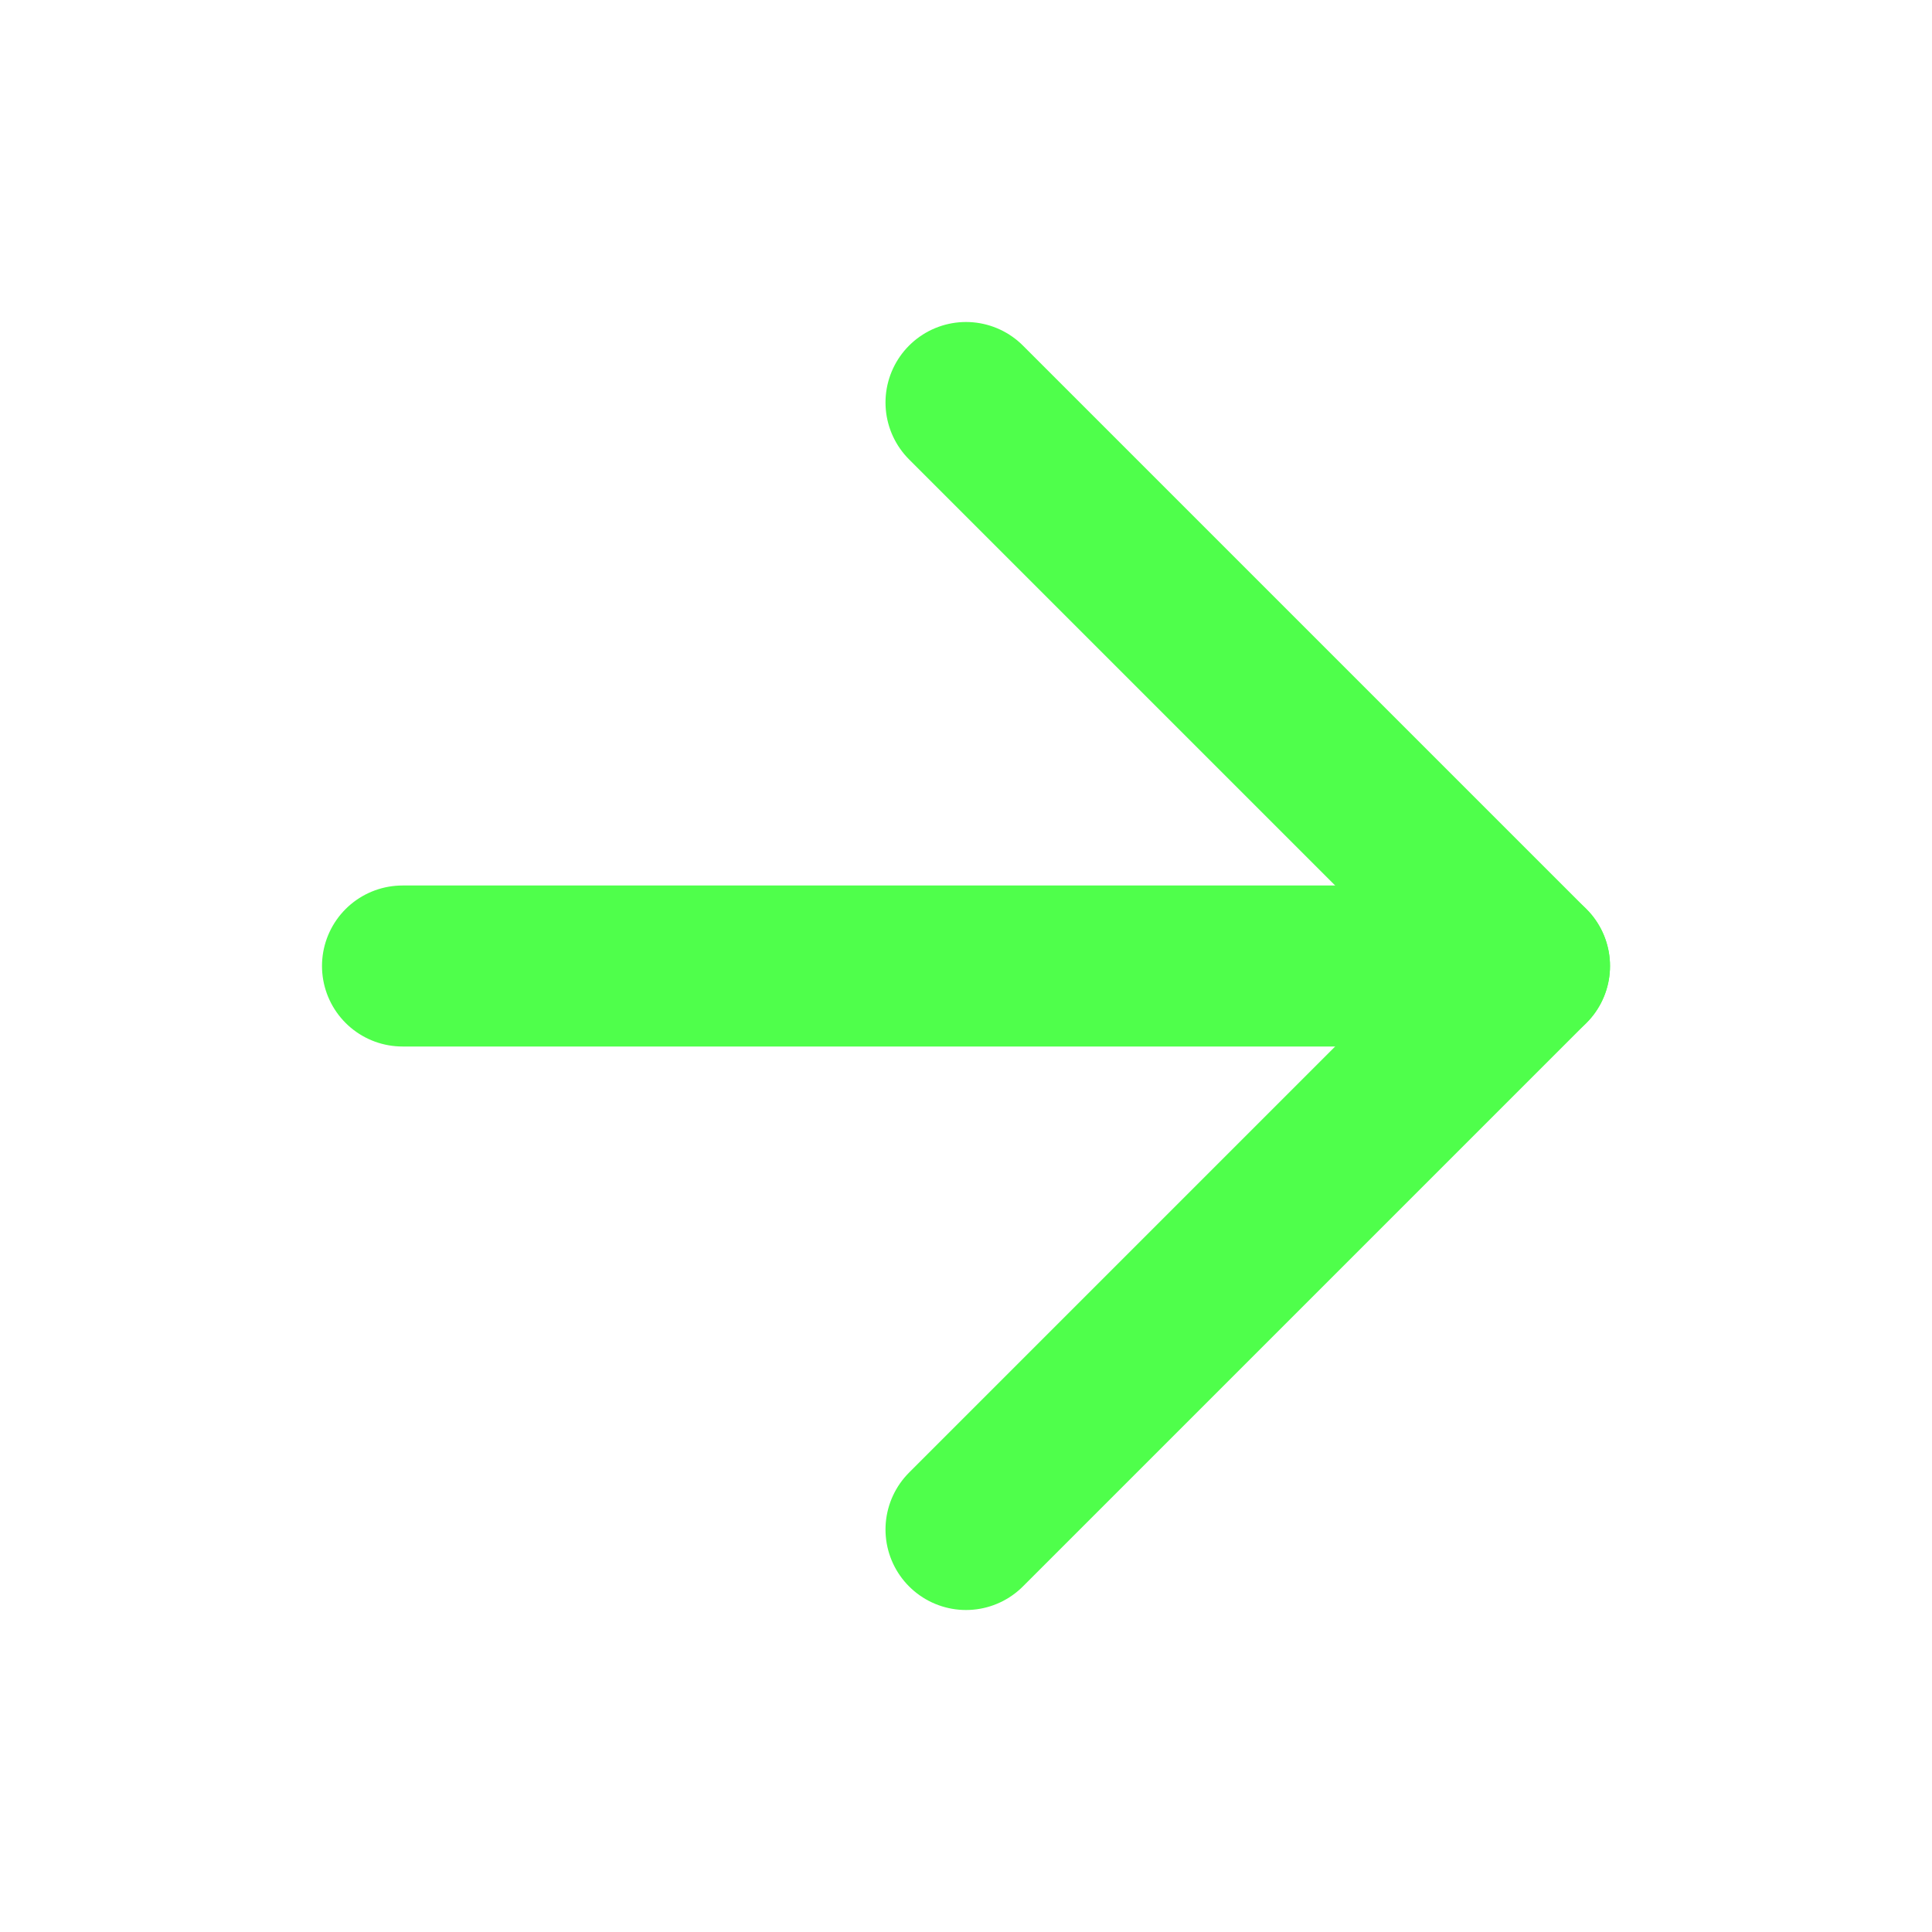
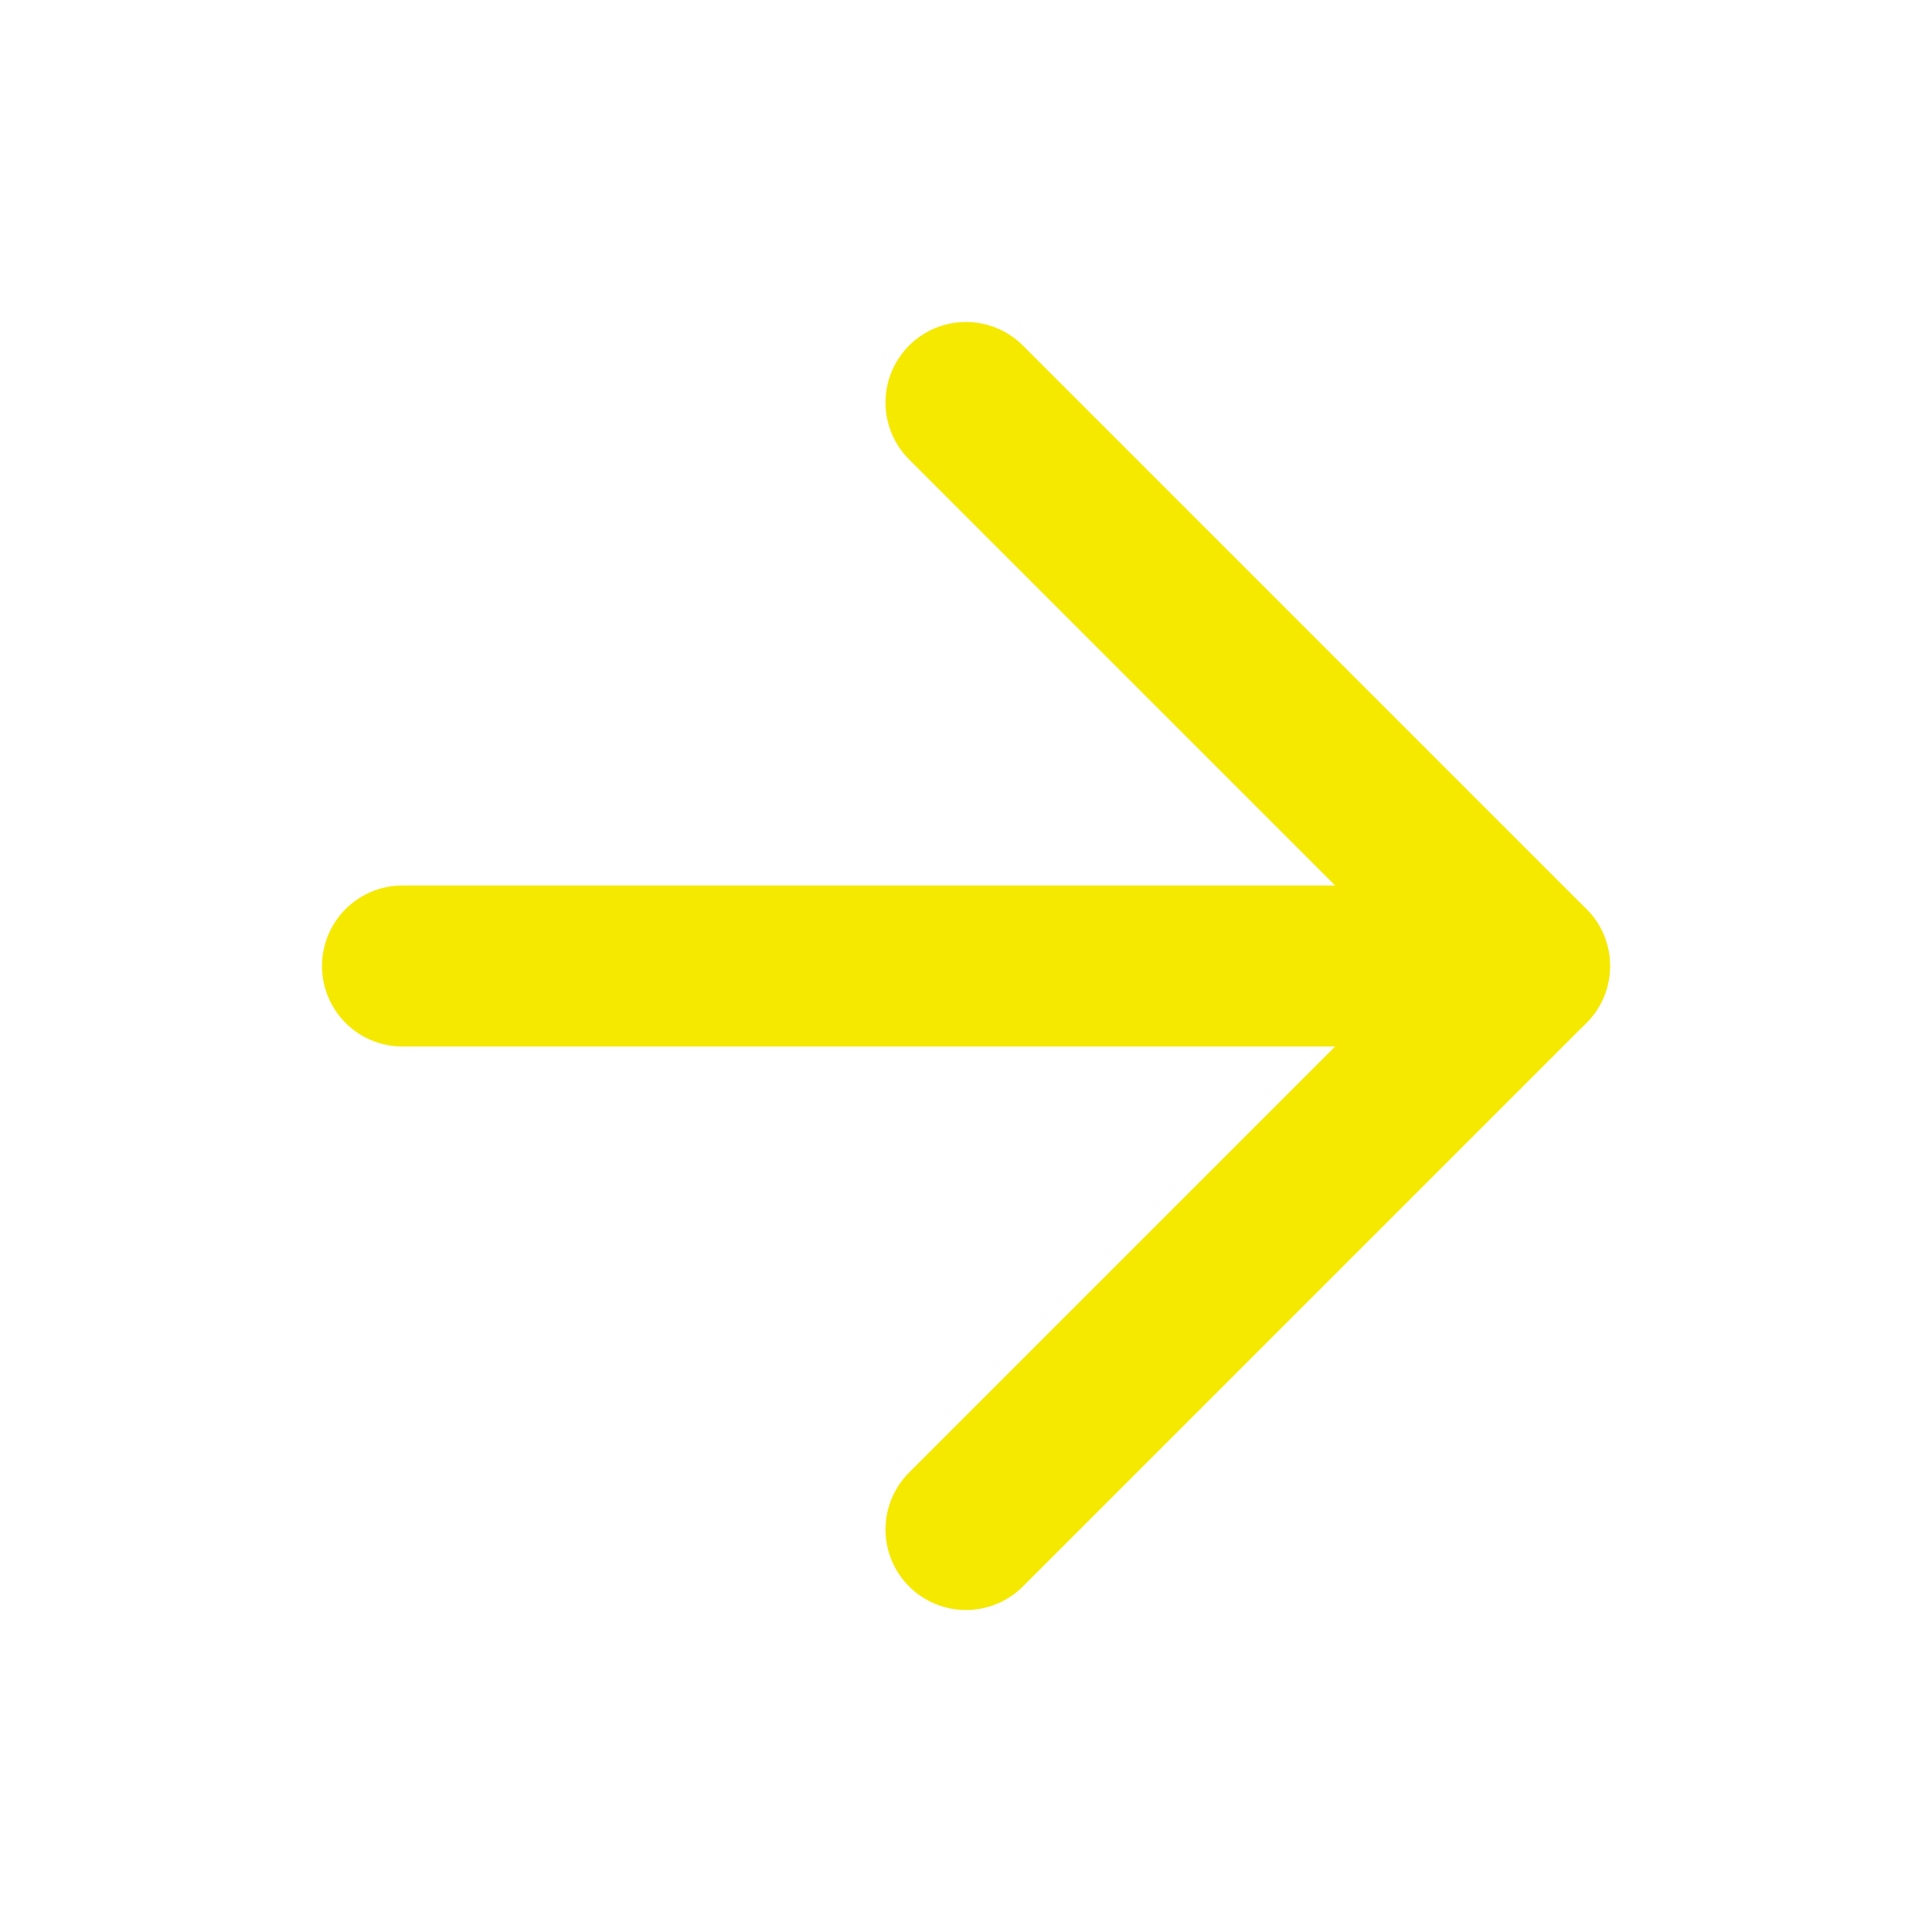
<svg xmlns="http://www.w3.org/2000/svg" width="24" height="24" viewBox="0 0 24 24" fill="none">
-   <path d="M5 12H19" stroke="#4FFF4B" stroke-width="2" stroke-linecap="round" stroke-linejoin="round" />
-   <path d="M12 5L19 12L12 19" stroke="#4FFF4B" stroke-width="2" stroke-linecap="round" stroke-linejoin="round" />
+   <path d="M5 12H19" stroke="#F5E900" stroke-width="2" stroke-linecap="round" stroke-linejoin="round" />
+   <path d="M12 5L19 12L12 19" stroke="#F5E900" stroke-width="2" stroke-linecap="round" stroke-linejoin="round" />
</svg>
